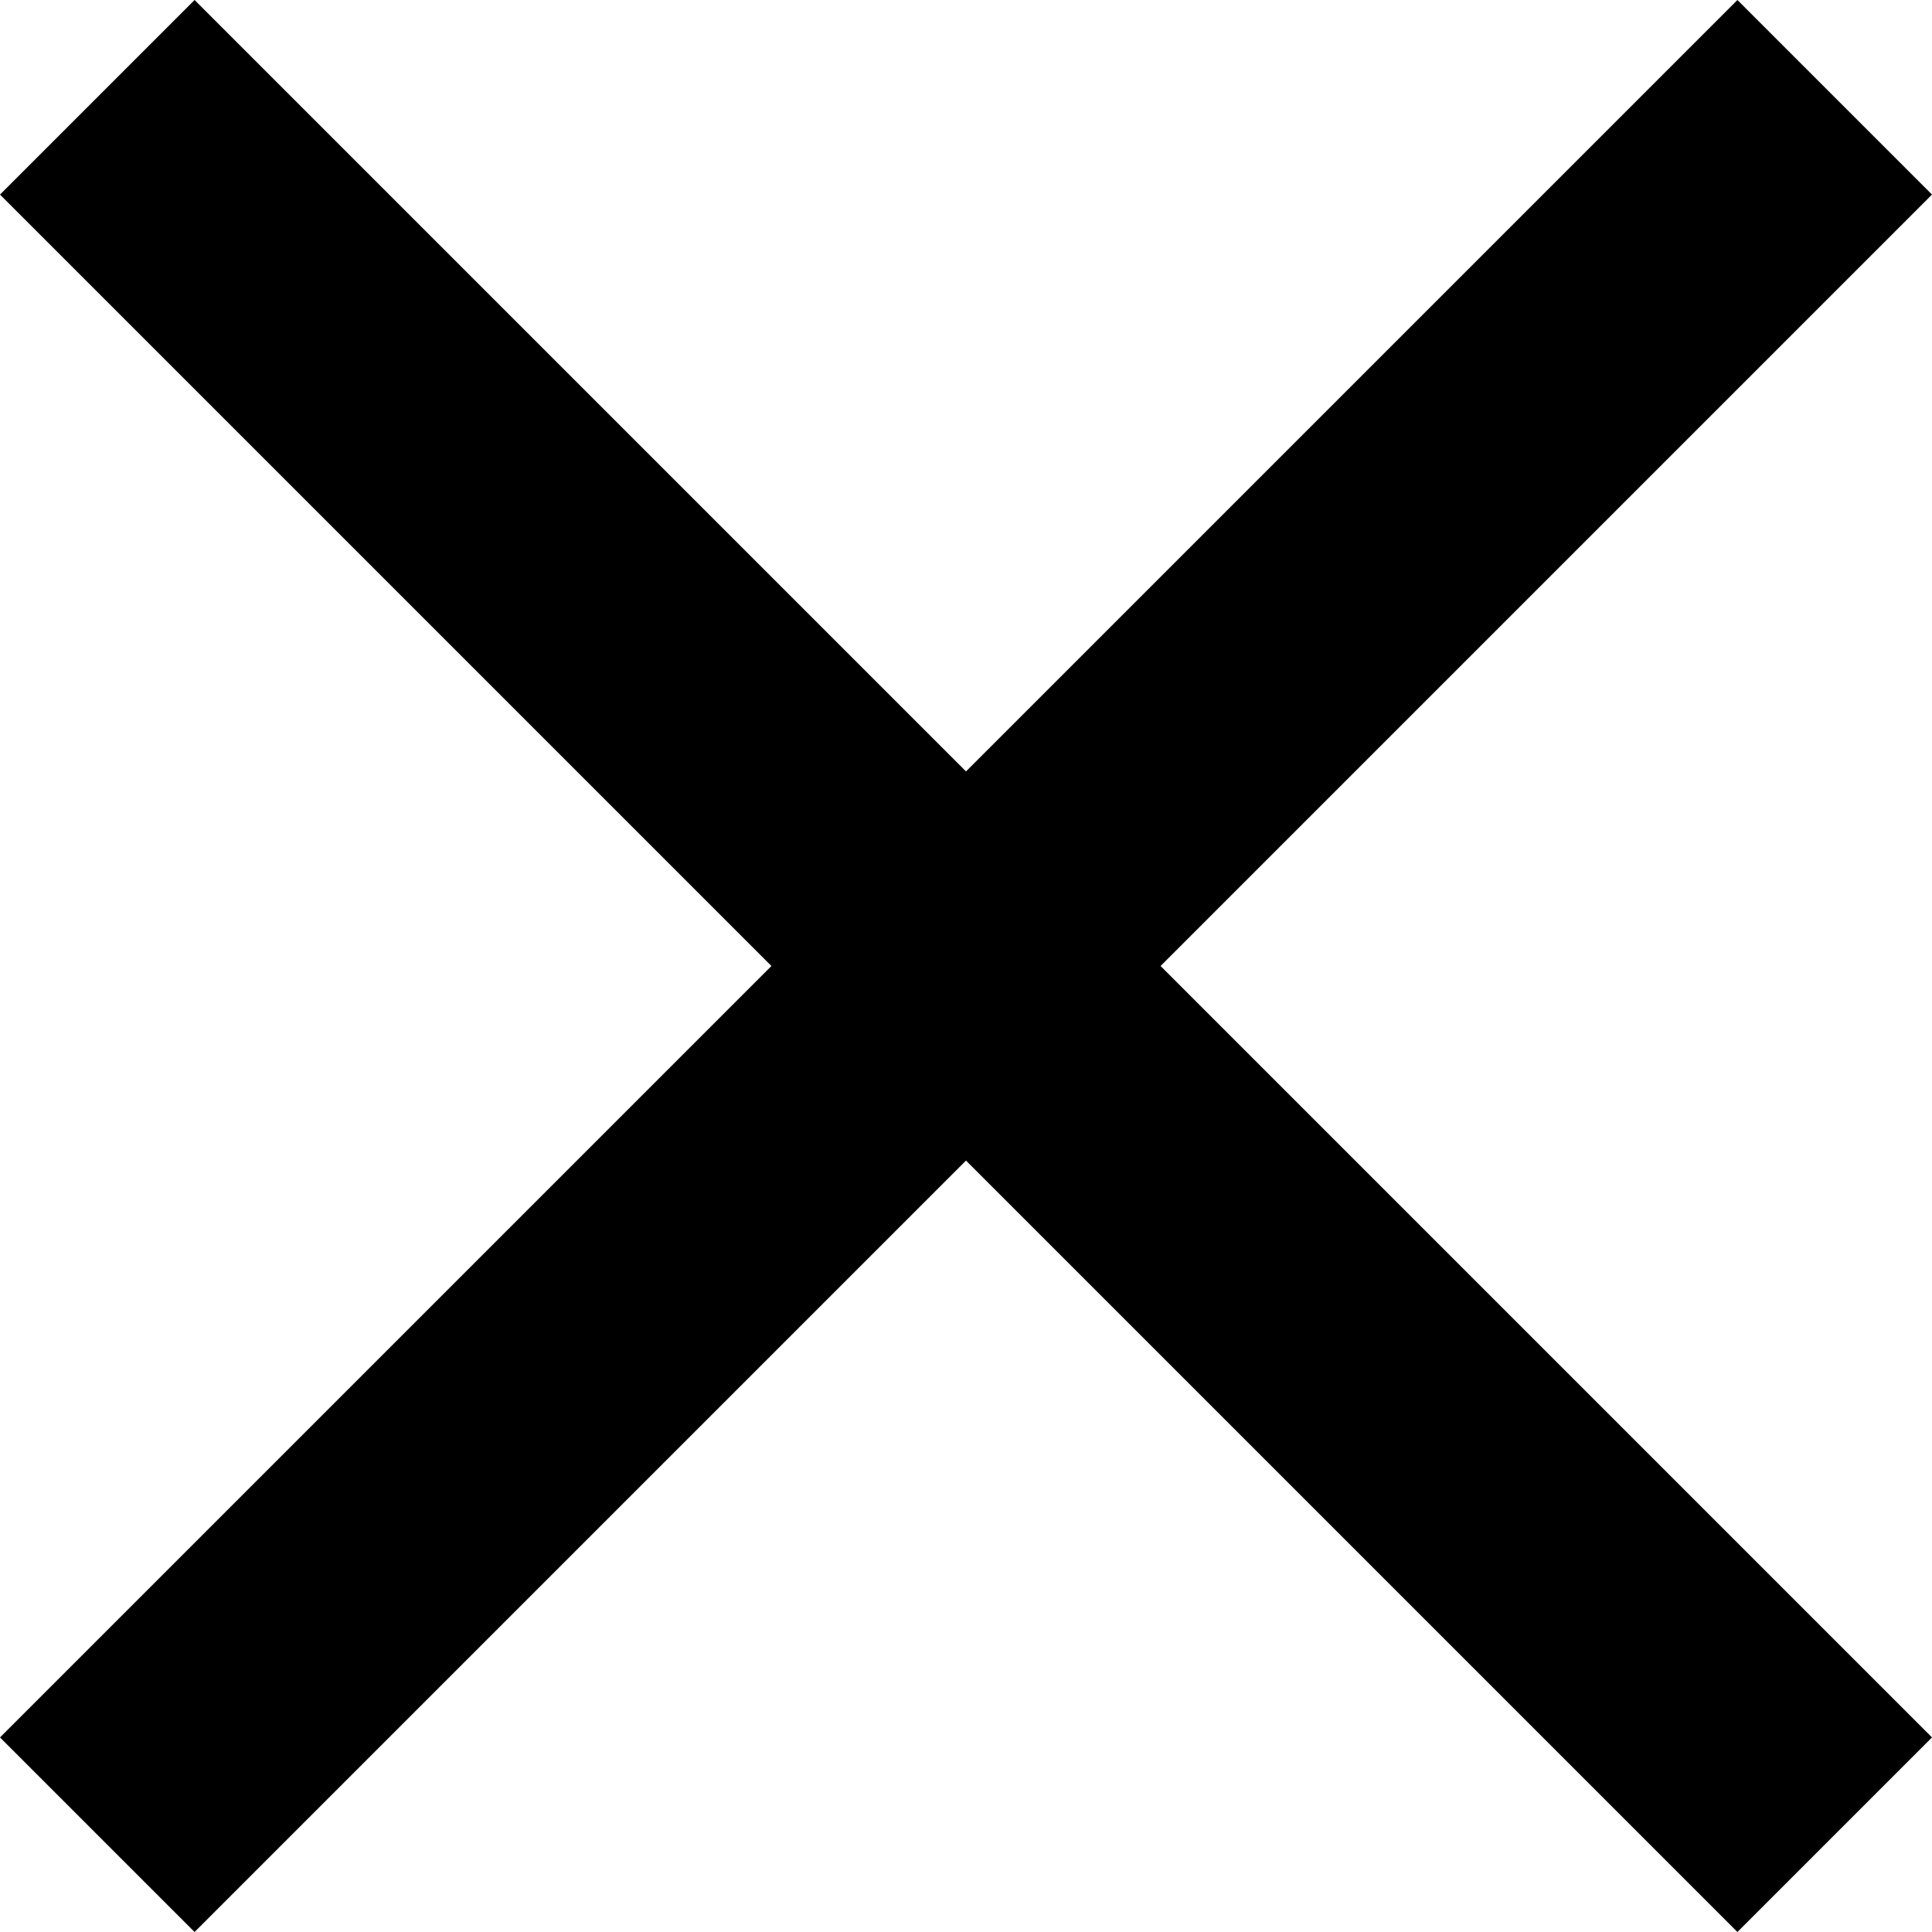
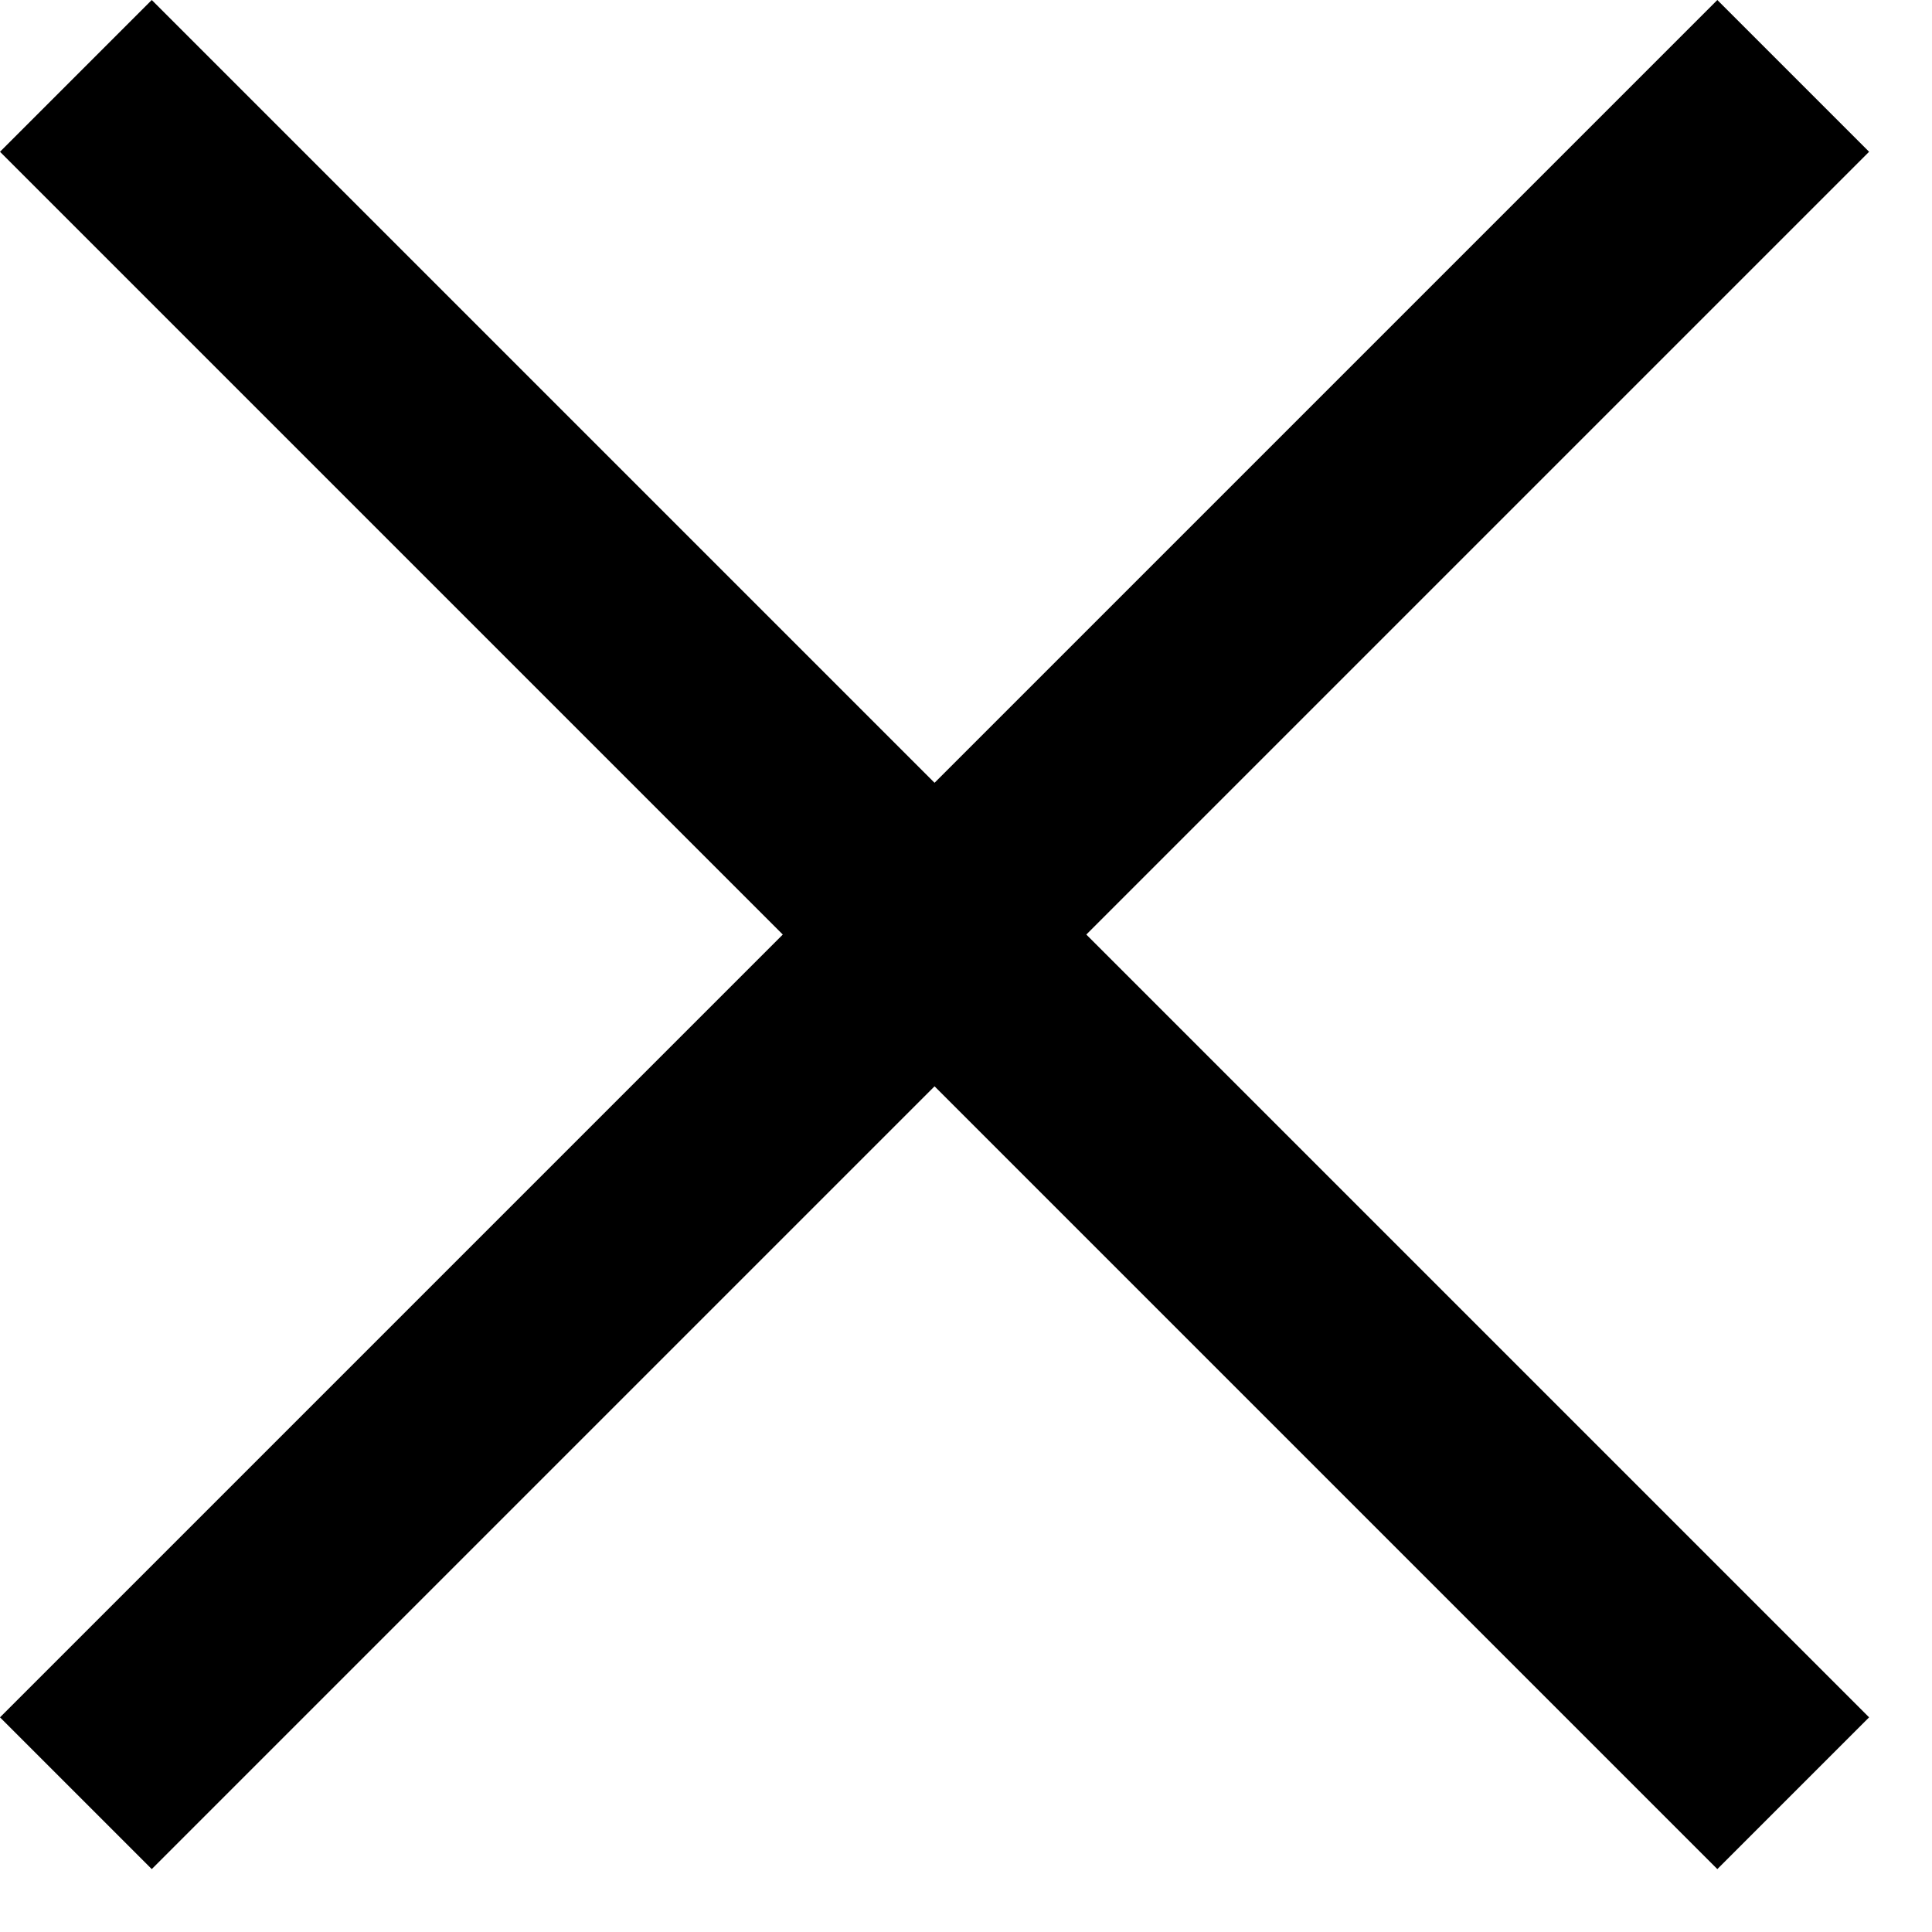
- <svg xmlns="http://www.w3.org/2000/svg" width="14" height="14" viewBox="0 0 14 14" fill="none">
-   <path d="M14 1.41L12.59 0L7 5.59L1.41 0L0 1.41L5.59 7L0 12.59L1.41 14L7 8.41L12.59 14L14 12.59L8.41 7L14 1.41Z" fill="black" />
+ <svg xmlns="http://www.w3.org/2000/svg" width="18" height="18" viewBox="0 0 18 18" fill="none">
+   <path d="M1.414 0L0 1.414L7.293 8.707L0 16L1.414 17.414L8.707 10.121L16 17.414L17.414 16L10.121 8.707L17.414 1.414L16 0L8.707 7.293L1.414 0Z" fill="black" />
</svg>
